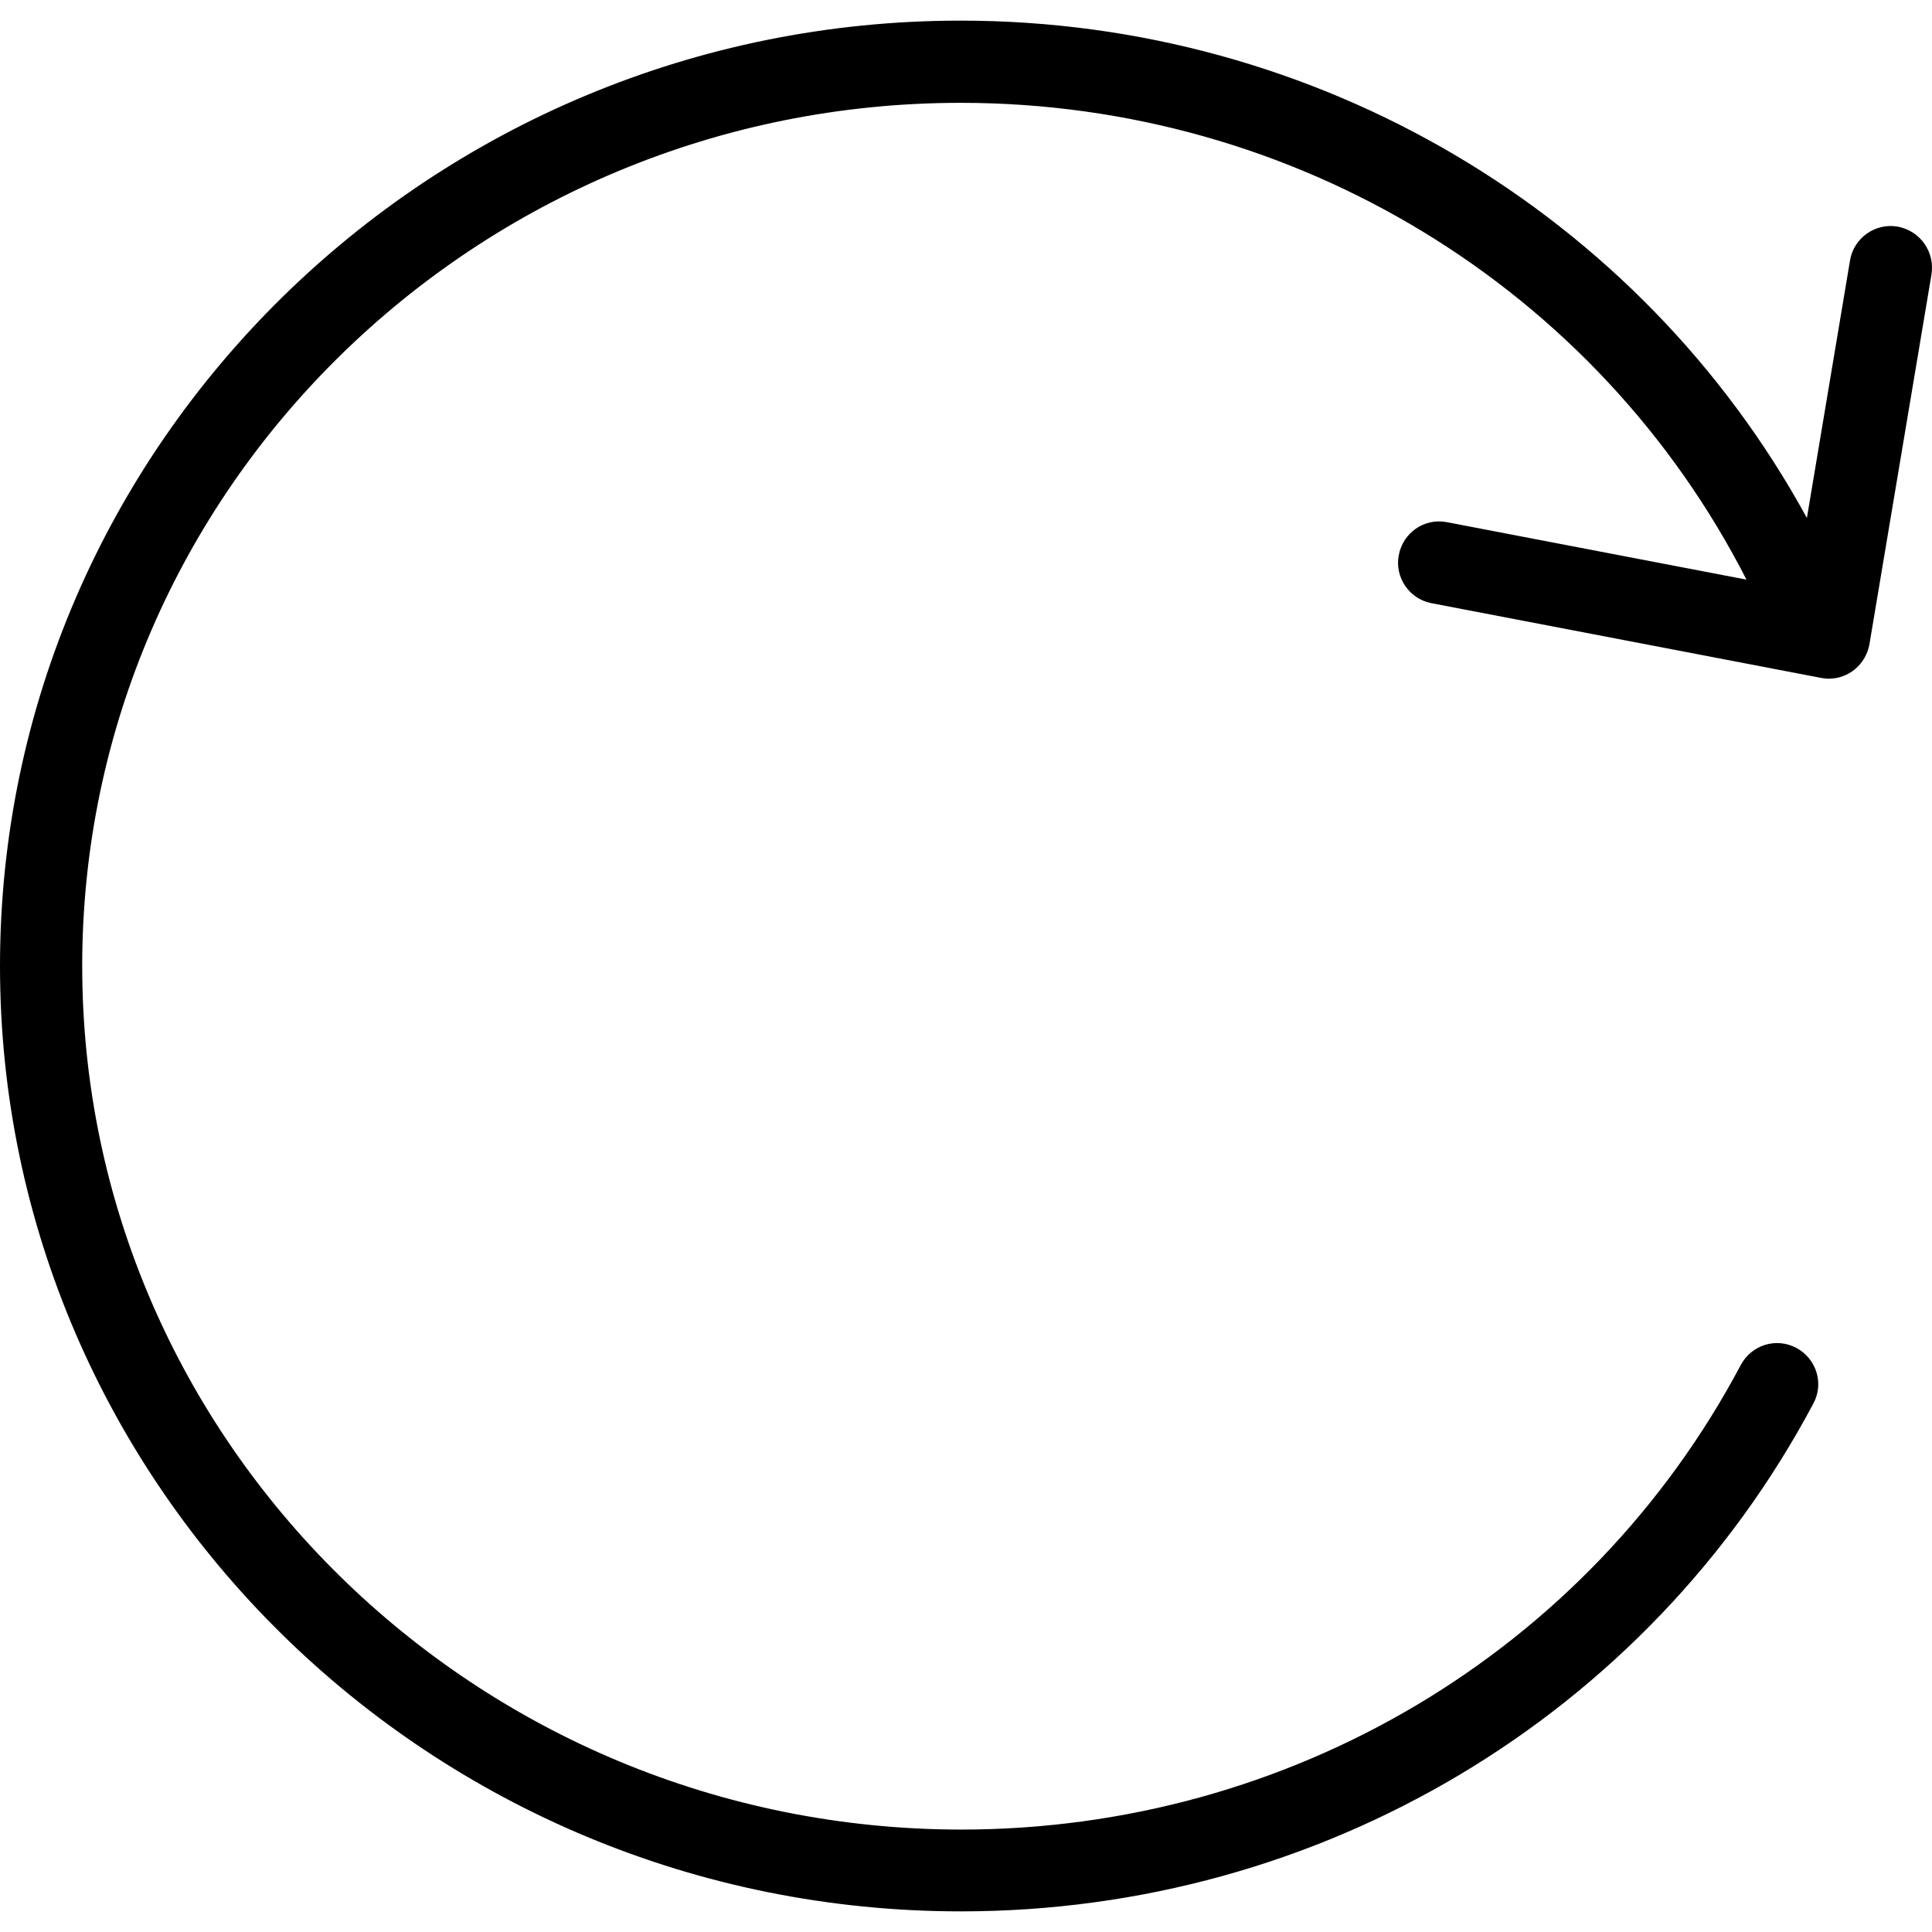
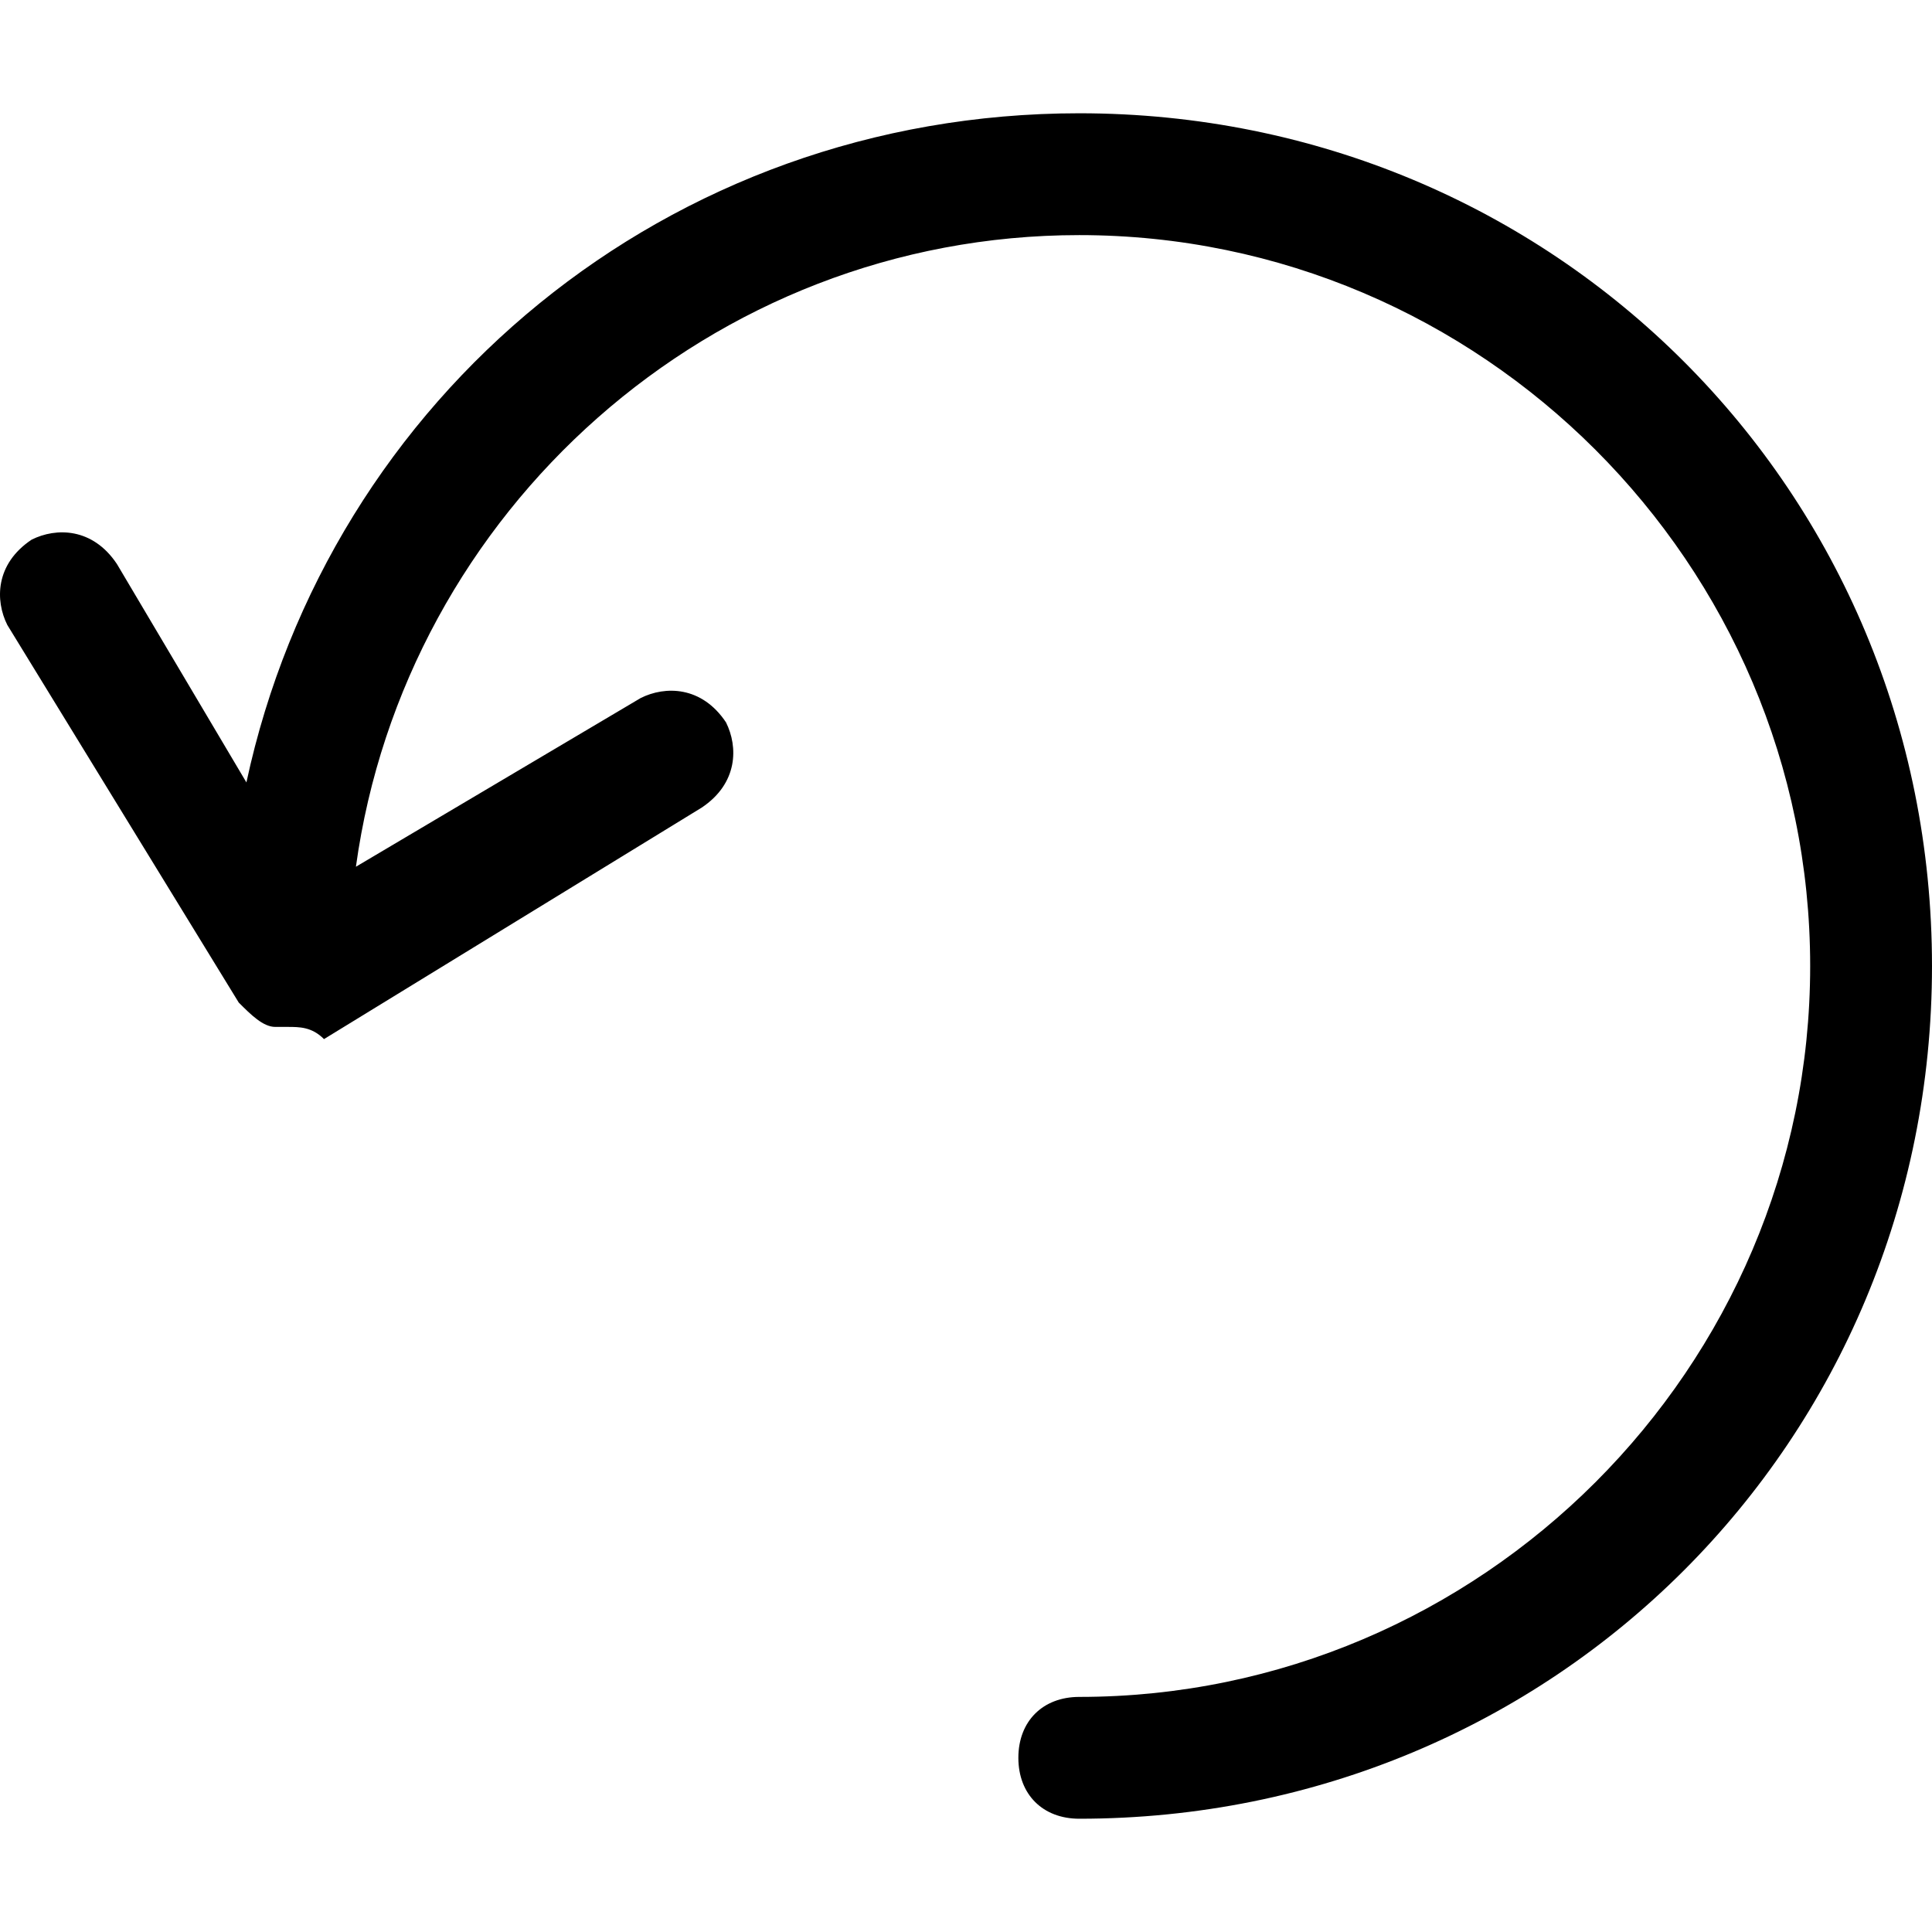
- <svg xmlns="http://www.w3.org/2000/svg" version="1.1" id="Layer_1" x="0px" y="0px" viewBox="0 0 501.373 501.373" style="enable-background:new 0 0 501.373 501.373;" xml:space="preserve">
+ <svg xmlns="http://www.w3.org/2000/svg" version="1.1" viewBox="0 0 275.979 275.979" enable-background="new 0 0 275.979 275.979">
  <g>
-     <g>
-       <path d="M492.373,58.793c-5.76-0.96-11.307,2.987-12.267,8.747l-11.2,66.88C425.707,55.38,341.867,5.353,249.28,5.353    C111.787,5.353,0,115.433,0,250.687S111.893,496.02,249.387,496.02c93.227,0,178.027-50.56,221.227-131.84    c2.773-5.227,0.747-11.627-4.48-14.4c-5.227-2.773-11.627-0.747-14.4,4.48c-39.467,74.347-117.013,120.533-202.347,120.533    c-125.76-0.107-228.053-100.587-228.053-224.107s102.293-224,227.947-224c86.933,0,165.333,48.107,203.947,123.733l-77.867-14.933    c-5.76-1.067-11.307,2.773-12.373,8.64c-1.067,5.653,2.667,11.2,8.32,12.373l101.227,19.413c0.64,0.107,1.28,0.213,2.027,0.213    c5.227,0,9.6-3.733,10.56-8.853l16.107-96C502.187,65.407,498.347,59.86,492.373,58.793z" />
-     </g>
+     <path d="m154.171,16.181c-58.834,0-107.156,40.58-118.972,95.585l-18.497-31.2c-3.48-5.22-8.701-5.22-12.181-3.48-5.22,3.48-5.22,8.701-3.48,12.181l33.062,53.944c1.74,1.74 3.48,3.48 5.22,3.48h1.74c1.74,0 3.48,0 5.22,1.74l53.944-33.062c5.22-3.48 5.22-8.701 3.48-12.181-3.48-5.22-8.701-5.22-12.181-3.48l-40.684,24.101c6.995-50.759 50.707-90.225 103.328-90.225 57.424,0 104.407,46.983 104.407,104.407s-46.983,104.406-104.407,104.406c-5.22,0-8.701,3.48-8.701,8.701s3.48,8.701 8.701,8.701c67.865,0 121.808-53.944 121.808-121.808 0.002-67.866-53.942-121.81-121.807-121.81z" />
  </g>
-   <g>
- </g>
-   <g>
- </g>
-   <g>
- </g>
-   <g>
- </g>
-   <g>
- </g>
-   <g>
- </g>
-   <g>
- </g>
-   <g>
- </g>
-   <g>
- </g>
-   <g>
- </g>
-   <g>
- </g>
-   <g>
- </g>
-   <g>
- </g>
-   <g>
- </g>
-   <g>
- </g>
</svg>
